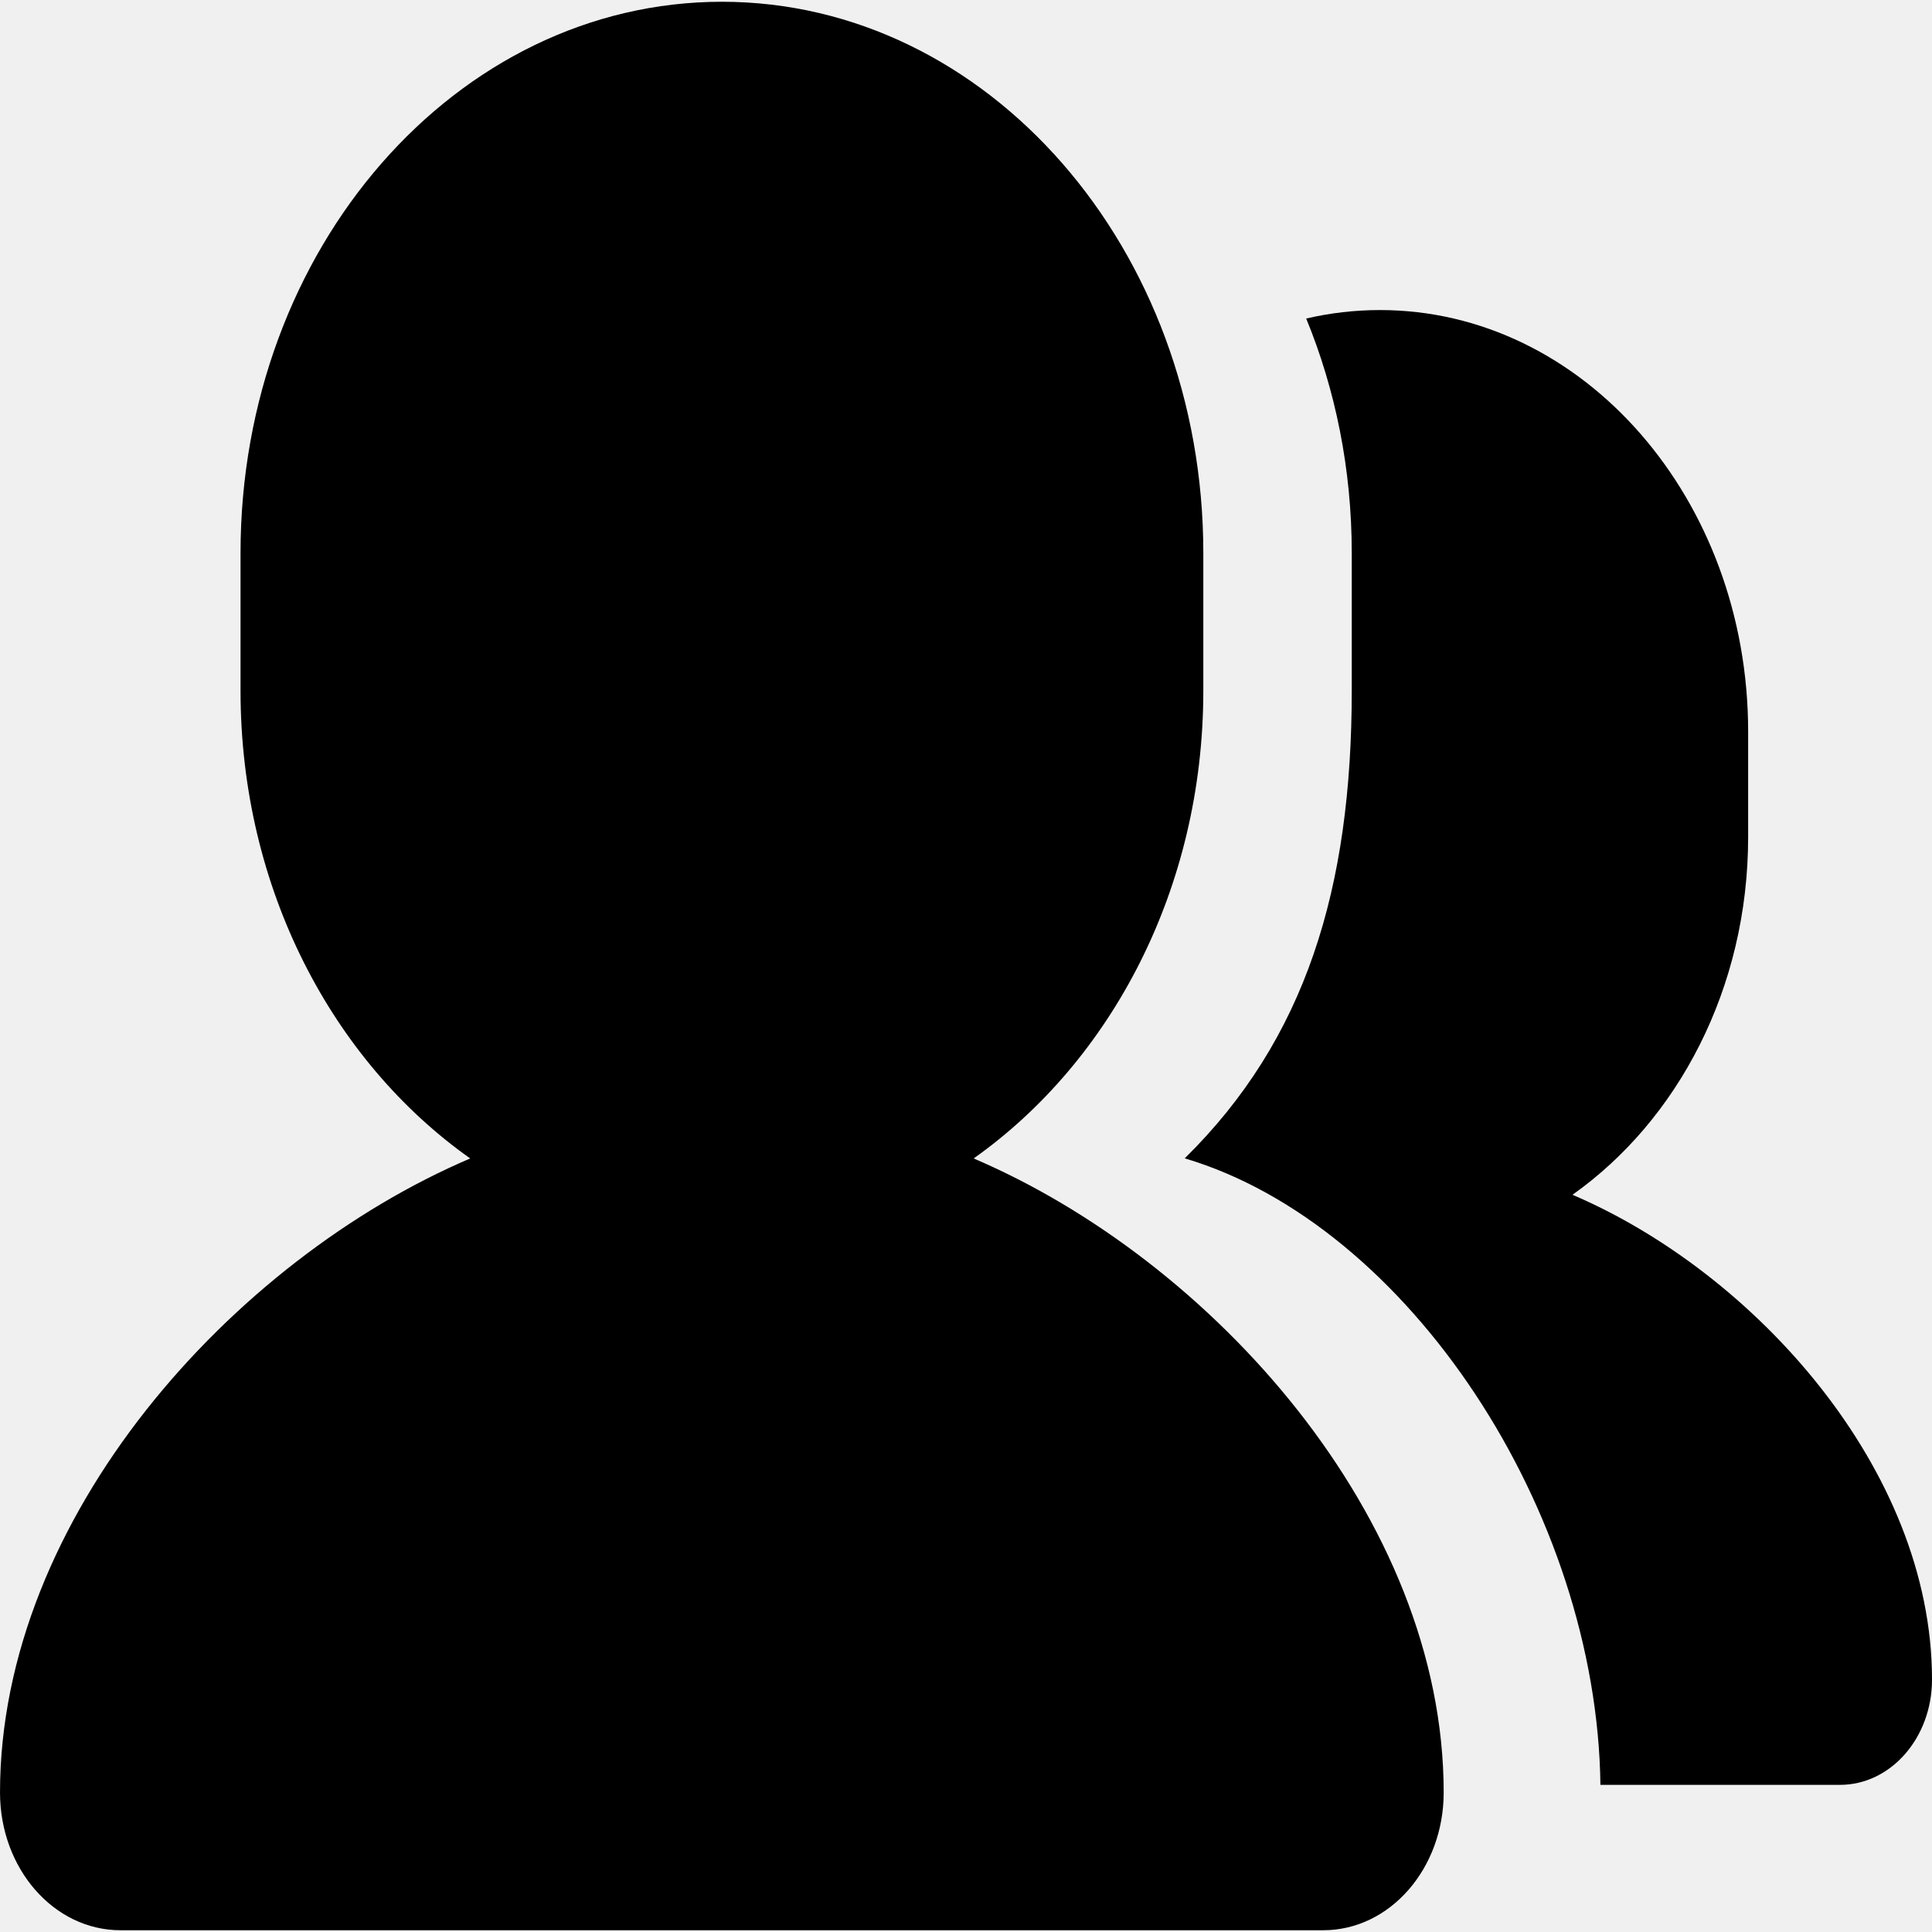
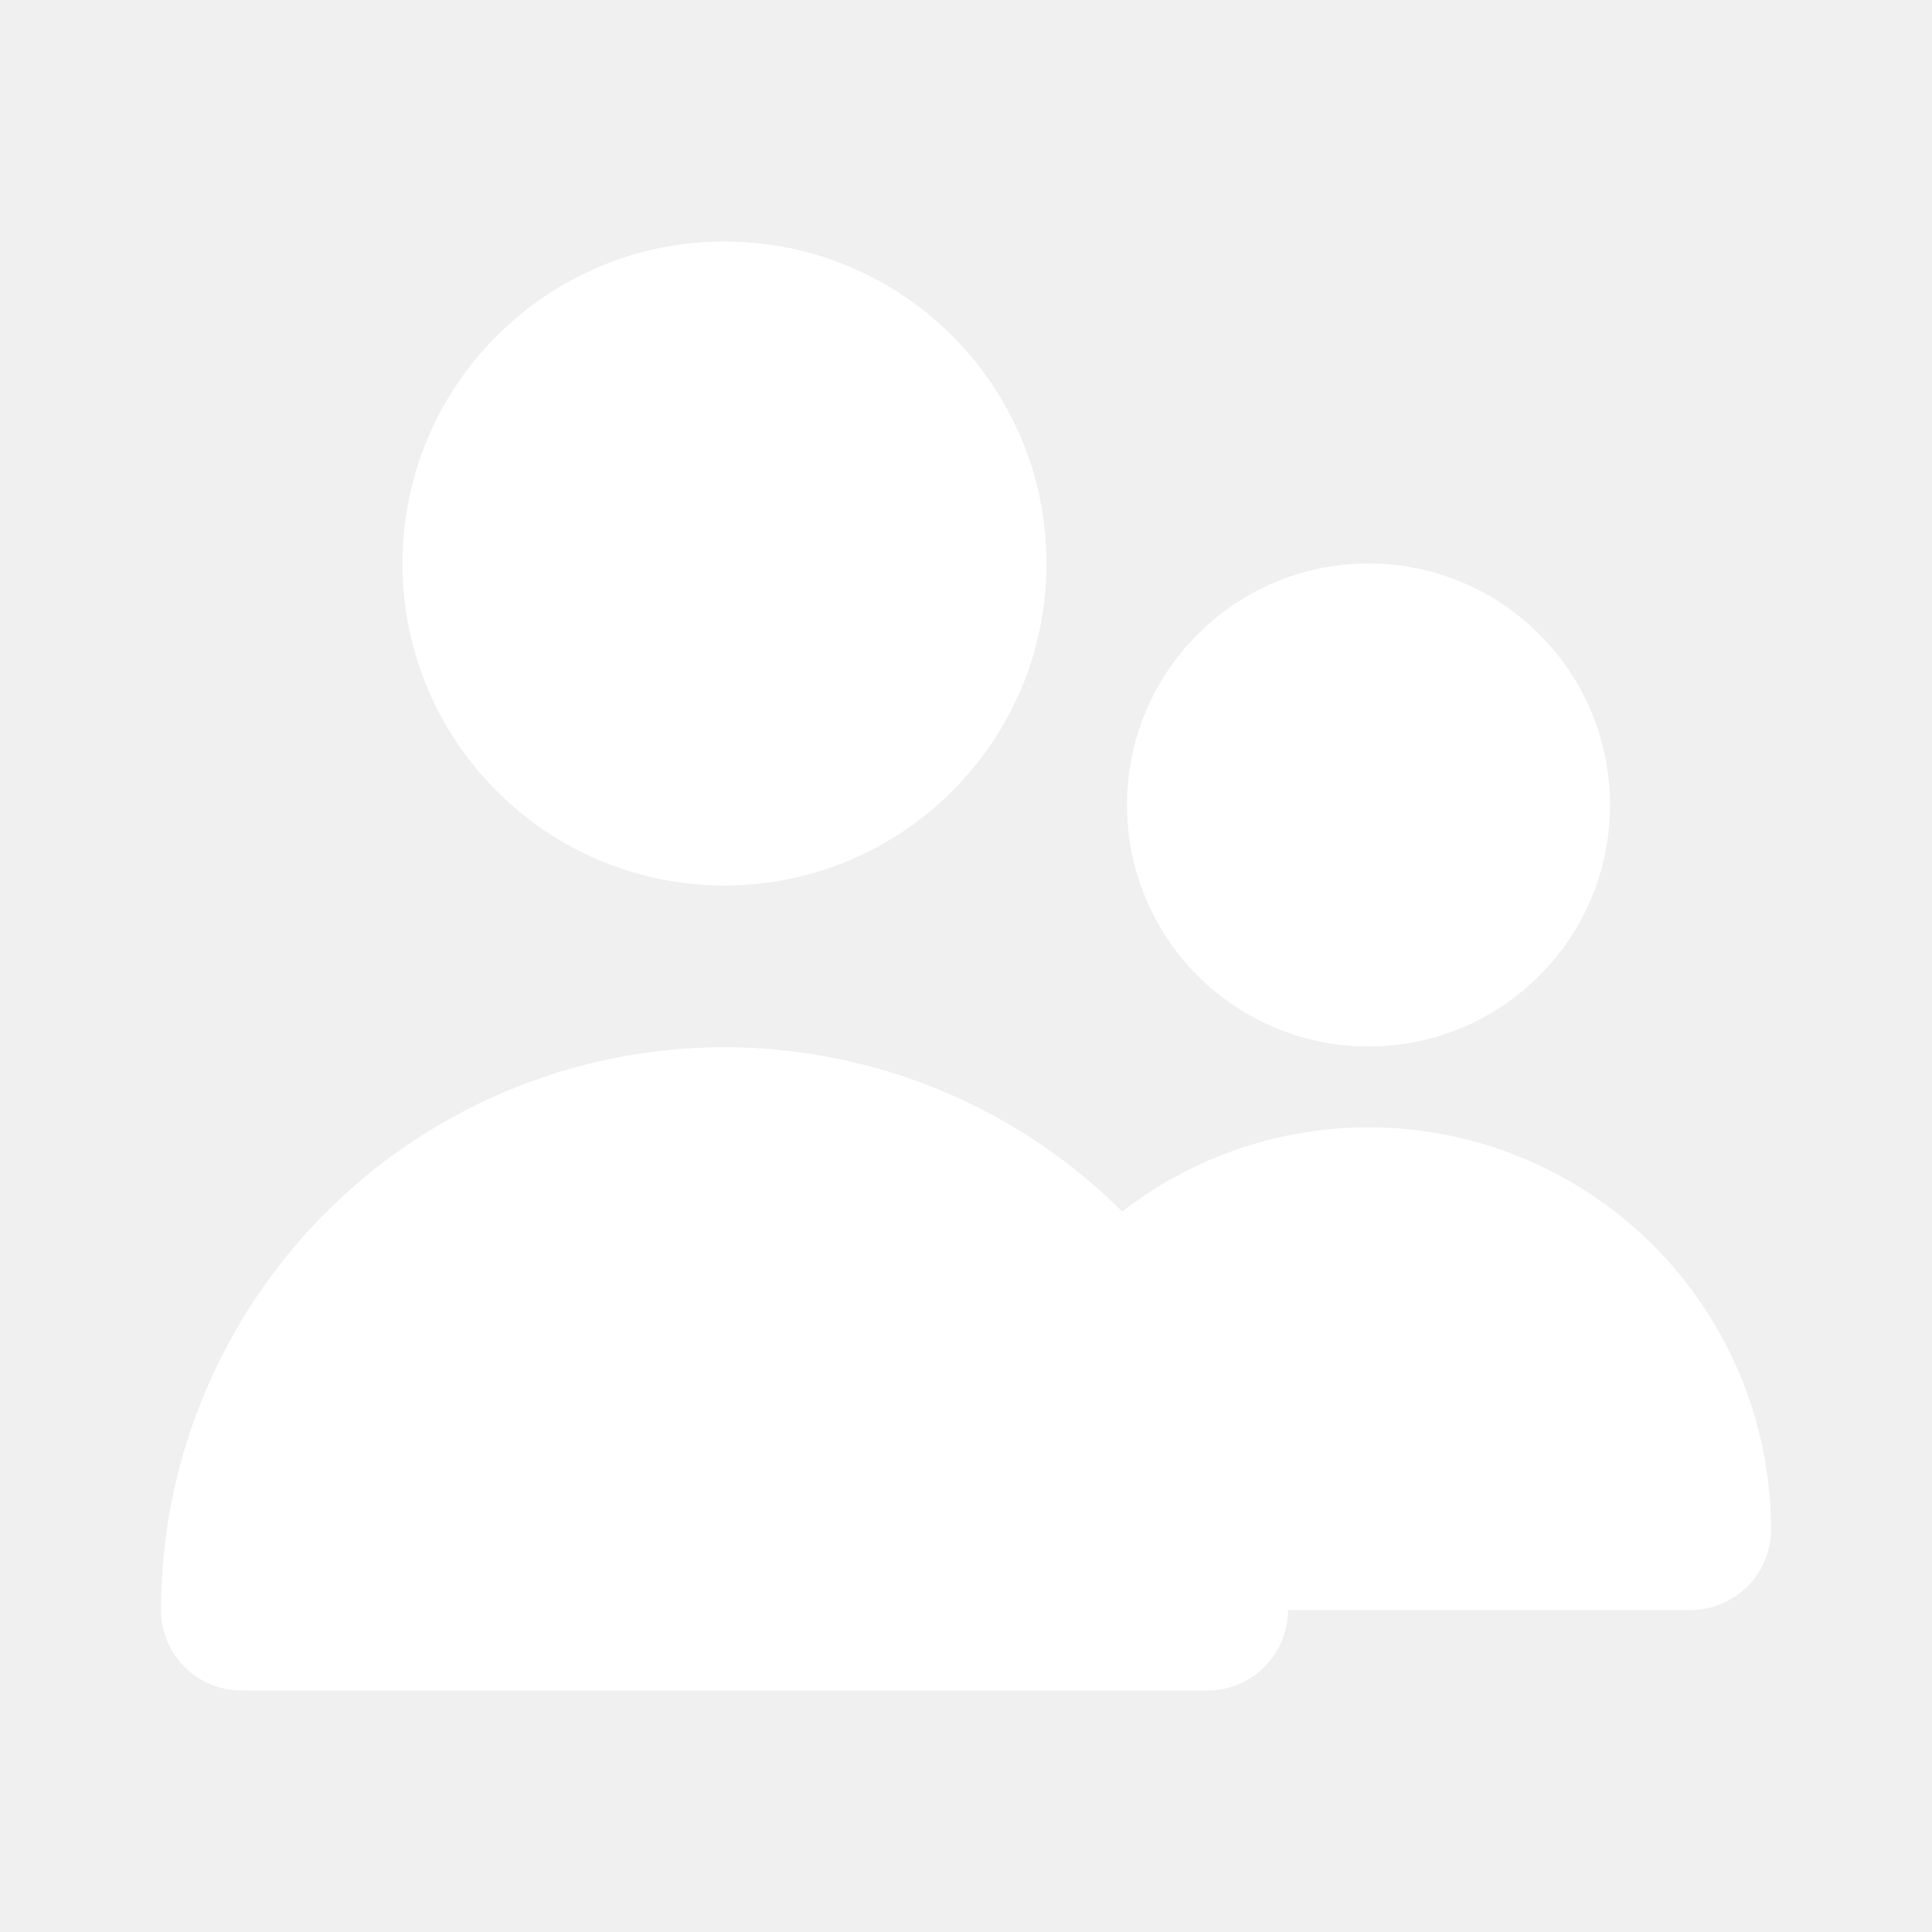
- <svg xmlns="http://www.w3.org/2000/svg" viewBox="0 0 128 128">
-   <path d="M95.648 118.762c0 5.035-3.563 9.121-7.979 9.121H7.98c-4.416 0-7.979-4.086-7.979-9.121C0 100.519 15.408 83.47 31.152 76.75c-9.099-6.43-15.216-17.863-15.216-30.987v-9.128c0-20.16 14.293-36.518 31.893-36.518s31.894 16.358 31.894 36.518v9.122c0 13.137-6.123 24.556-15.216 30.993 15.738 6.726 31.141 23.769 31.141 42.012z" />
-   <path d="M106.032 118.252h15.867c3.376 0 6.101-3.125 6.101-6.972 0-13.957-11.787-26.984-23.819-32.123 6.955-4.919 11.638-13.66 11.638-23.704v-6.985c0-15.416-10.928-27.926-24.39-27.926-1.674 0-3.306.193-4.89.561 1.936 4.713 3.018 9.974 3.018 15.526v9.121c0 13.137-3.056 23.111-11.066 30.993 14.842 4.41 27.312 23.42 27.541 41.509z" />
+ <svg xmlns="http://www.w3.org/2000/svg" t="1766060140448" class="icon" viewBox="0 0 1024 1024" version="1.1" p-id="21592" width="256" height="256">
+   <path d="M384 469.333a170.667 170.667 0 1 0-170.667-170.667 170.667 170.667 0 0 0 170.667 170.667zM725.333 554.667a128 128 0 1 0-128-128 128 128 0 0 0 128 128zM896 853.333a42.667 42.667 0 0 0 42.667-42.667 213.333 213.333 0 0 0-343.893-168.533A298.667 298.667 0 0 0 85.333 853.333a42.667 42.667 0 0 0 42.667 42.667h512a42.667 42.667 0 0 0 42.667-42.667" fill="#ffffff" p-id="21593" />
</svg>
